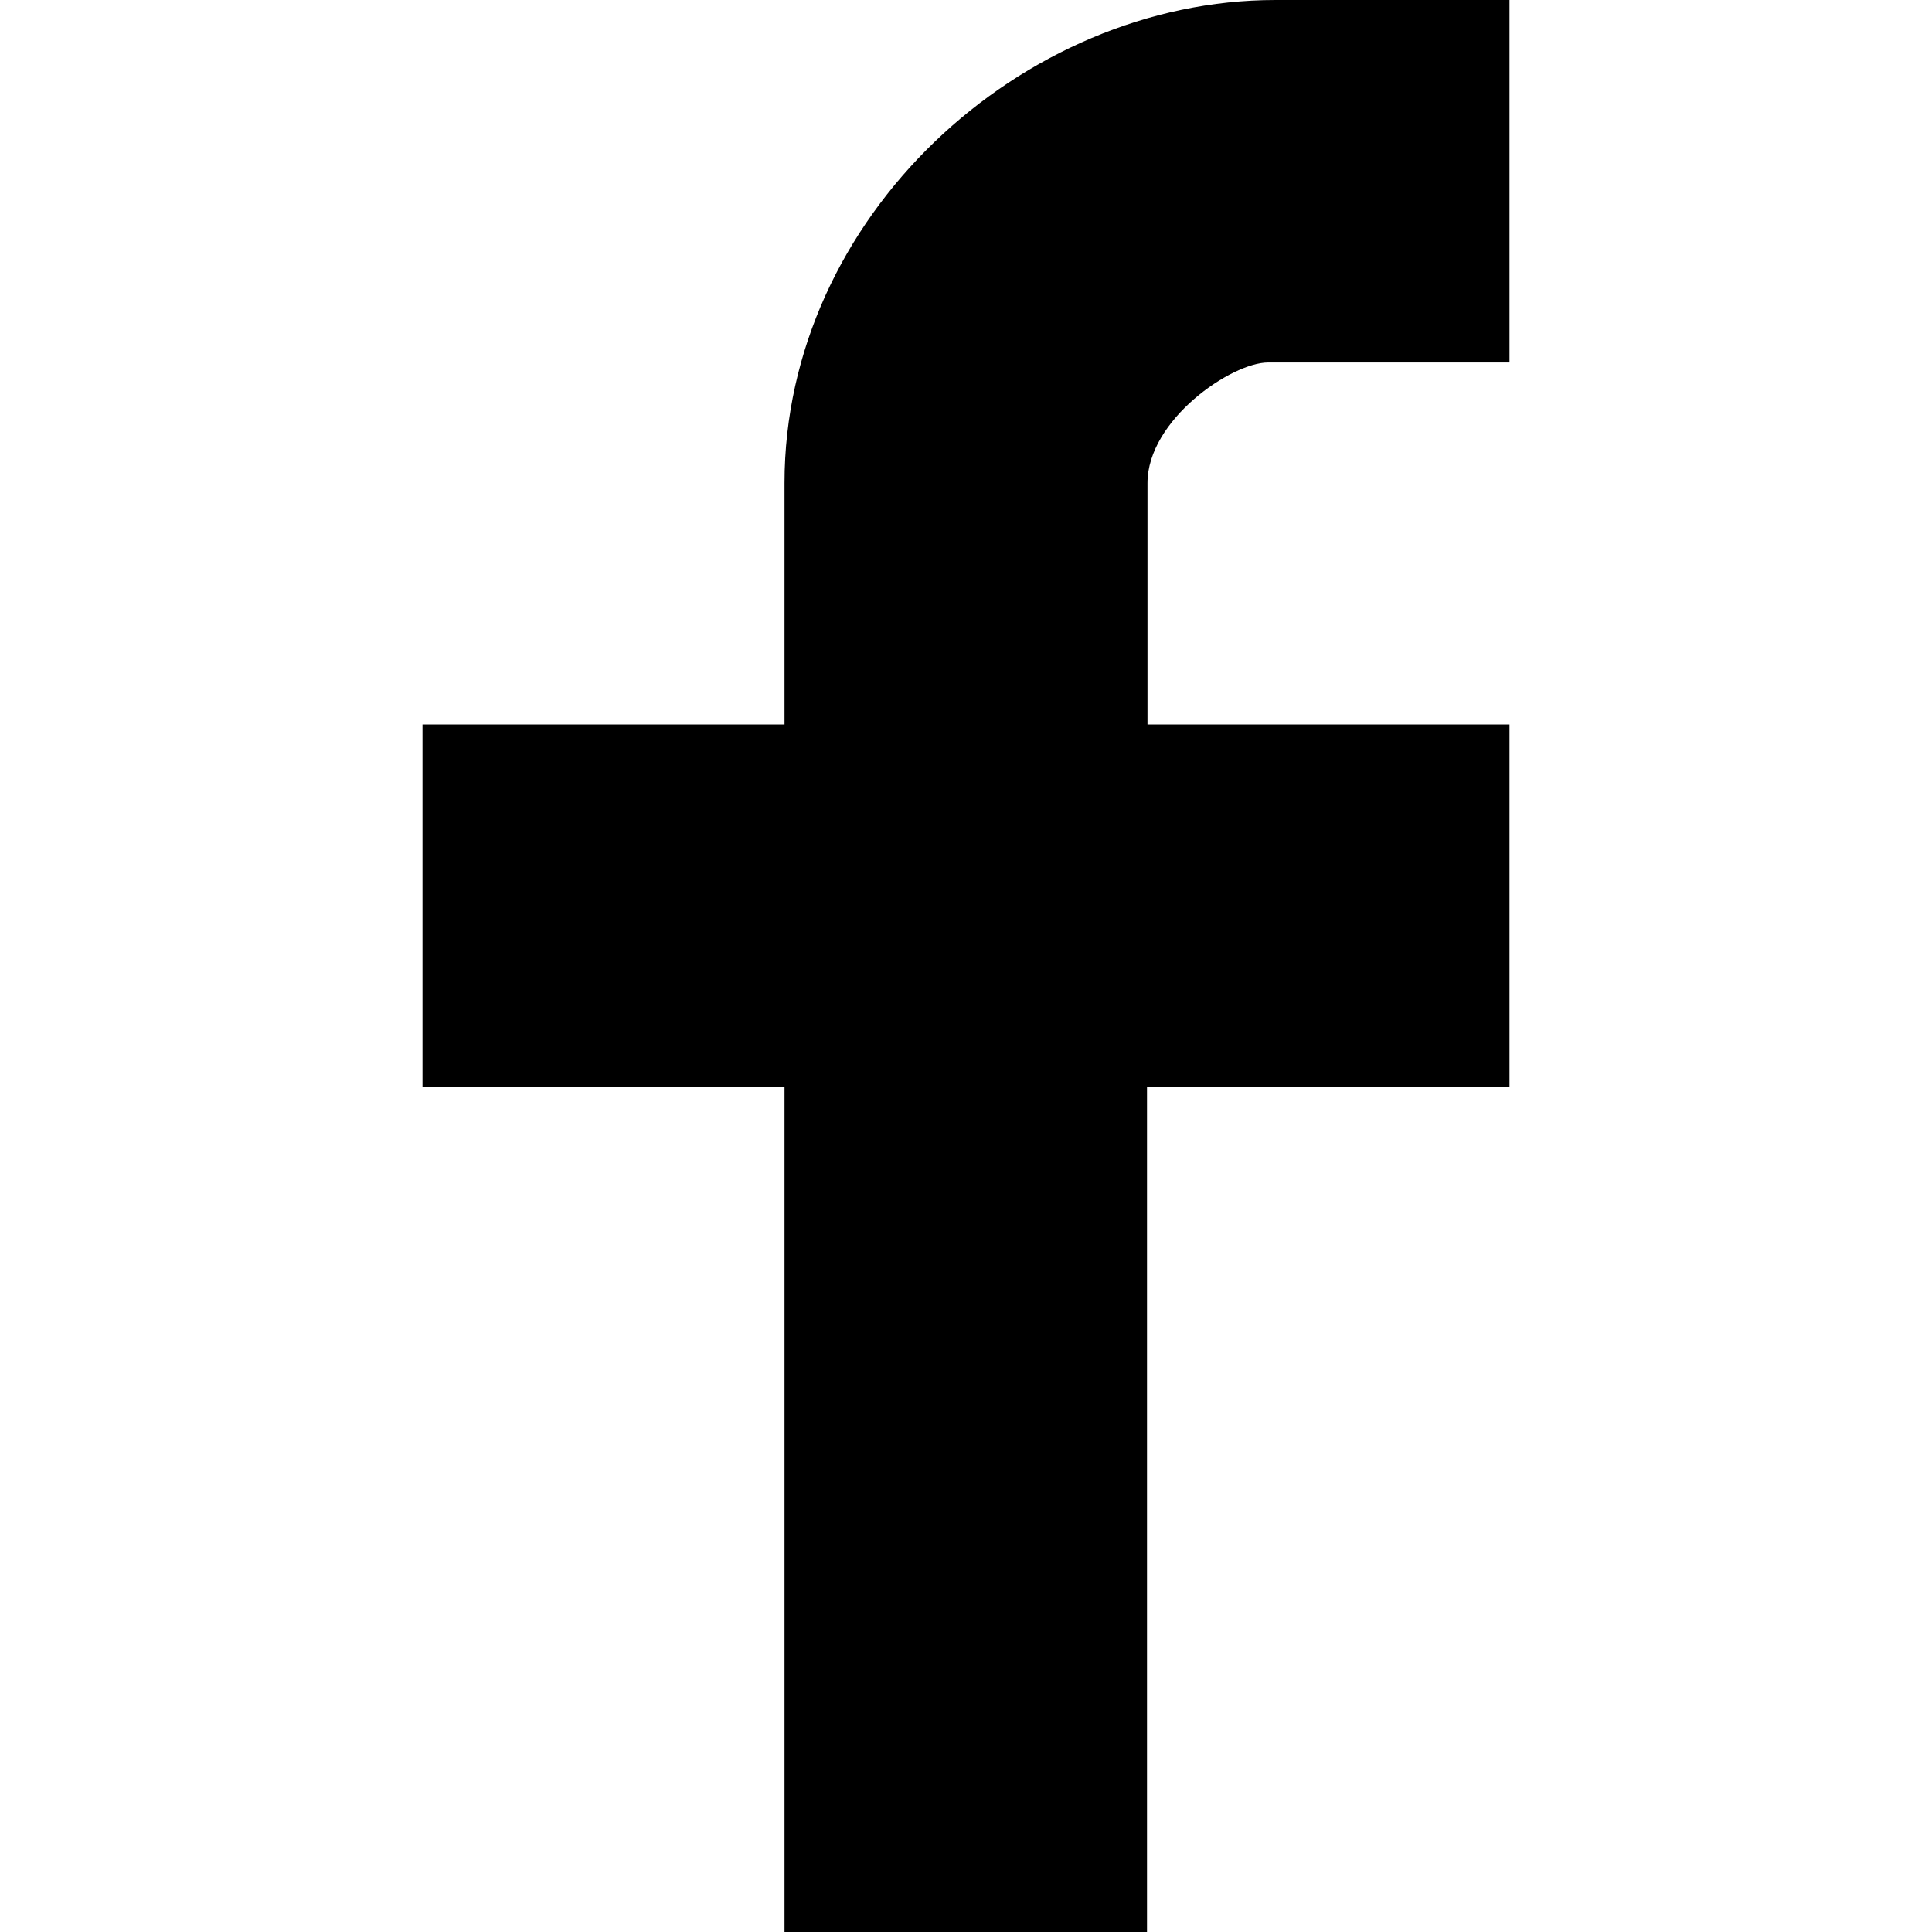
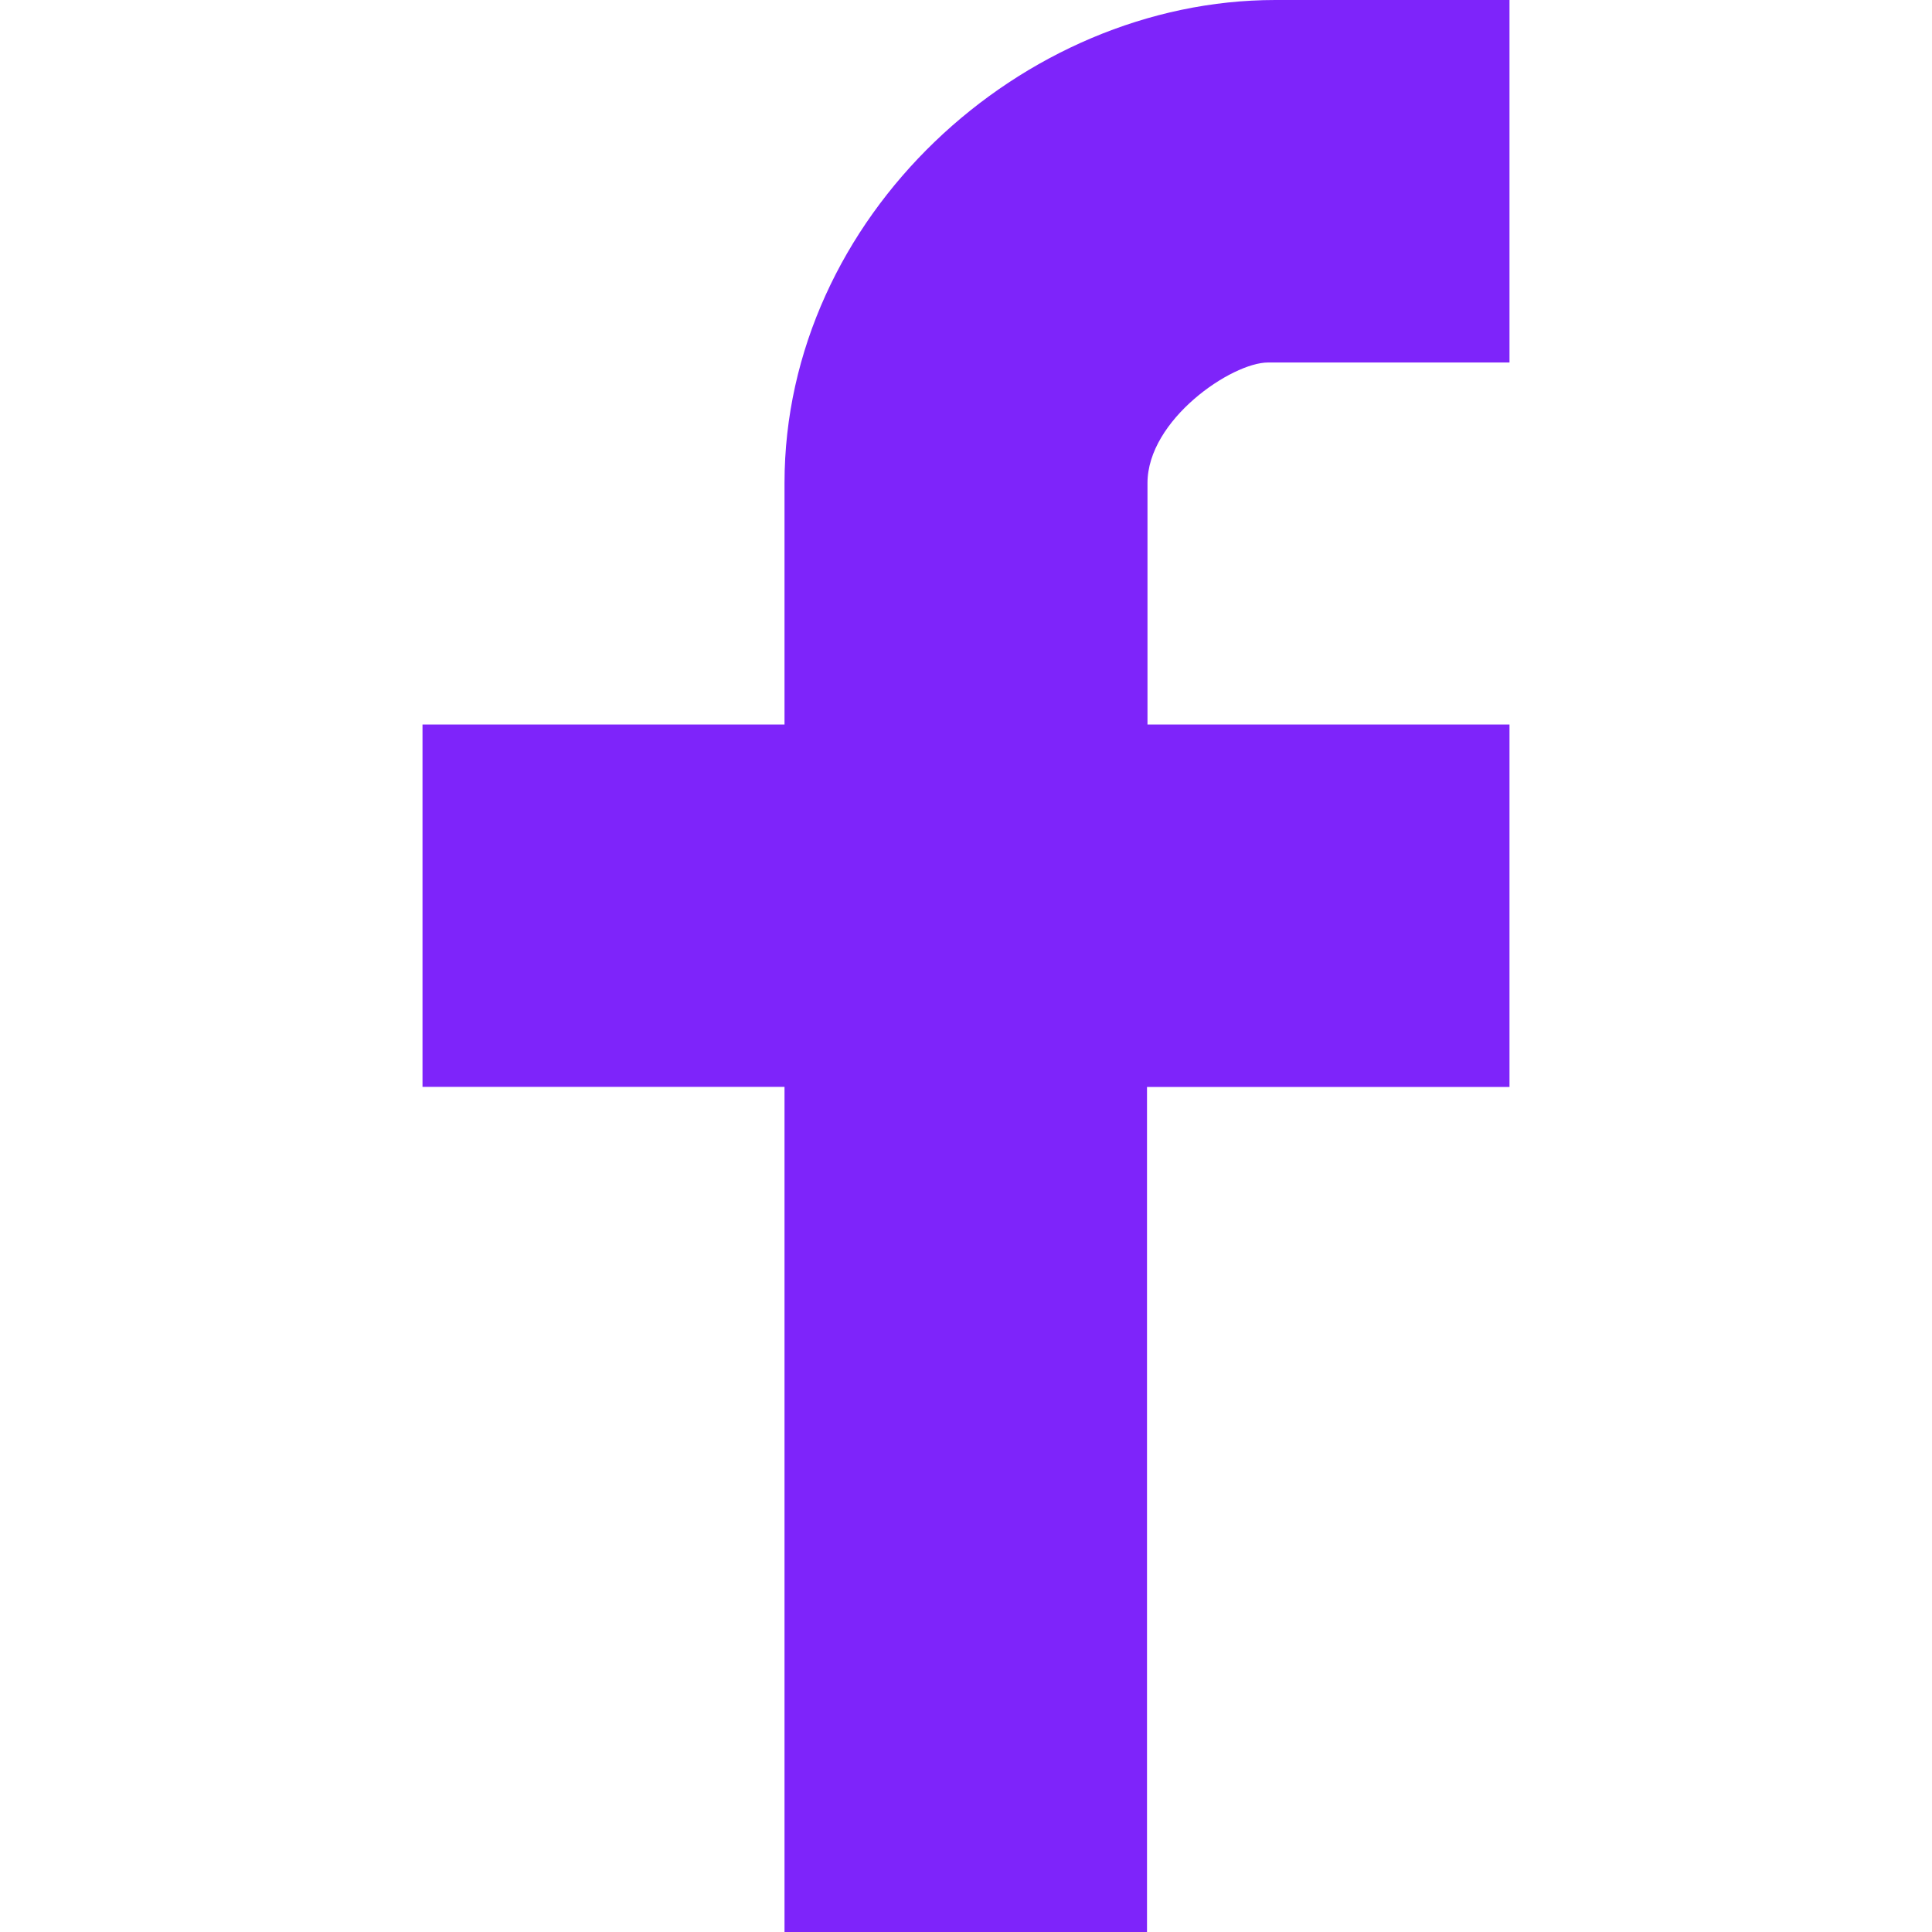
<svg xmlns="http://www.w3.org/2000/svg" id="SvgLogoFacebook" viewBox="0 0 16 16">
-   <path d="M12.501 3.002h-1.999c-.302 0-.999.474-.999.999V6h2.998v3.002H9.499V16H6.497V9.001H3.499V6h2.998V4.001C6.497 1.797 8.459 0 10.562 0h1.939v3.002z" />
+   <path style="fill:#7e24fa" d="M12.501 3.002h-1.999c-.302 0-.999.474-.999.999V6h2.998v3.002H9.499V16H6.497V9.001H3.499V6h2.998V4.001C6.497 1.797 8.459 0 10.562 0h1.939v3.002z" />
</svg>
